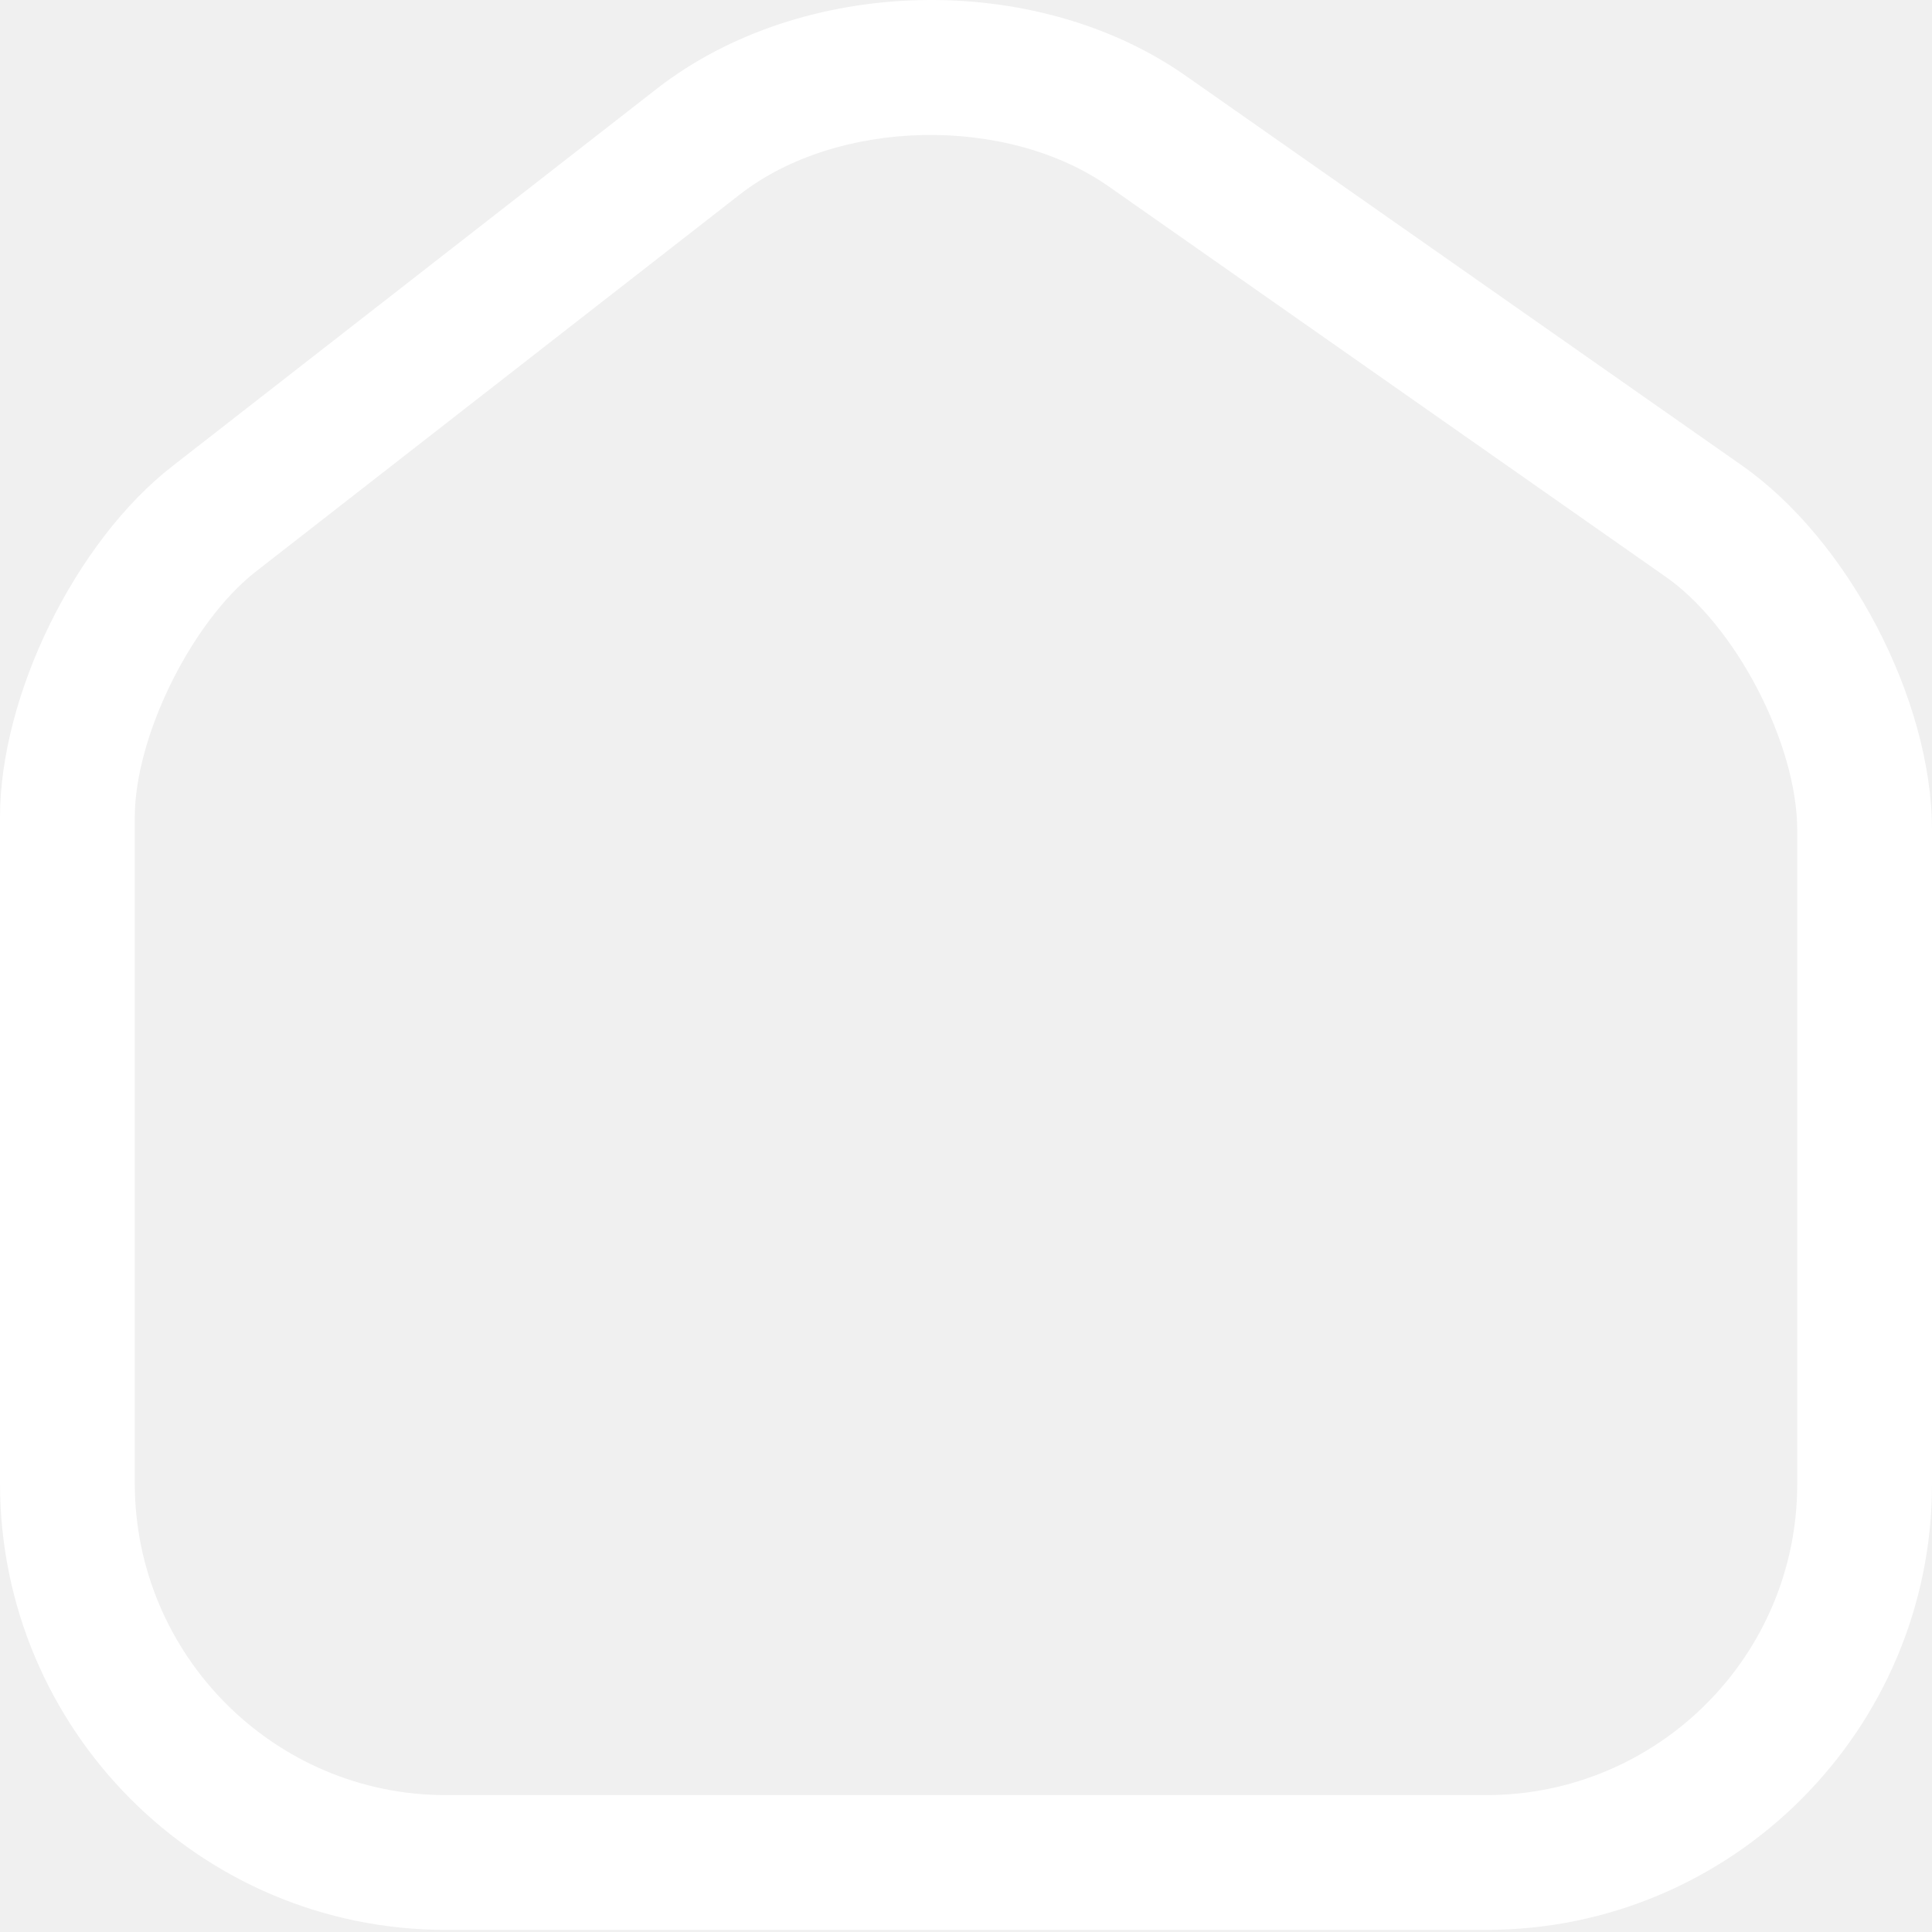
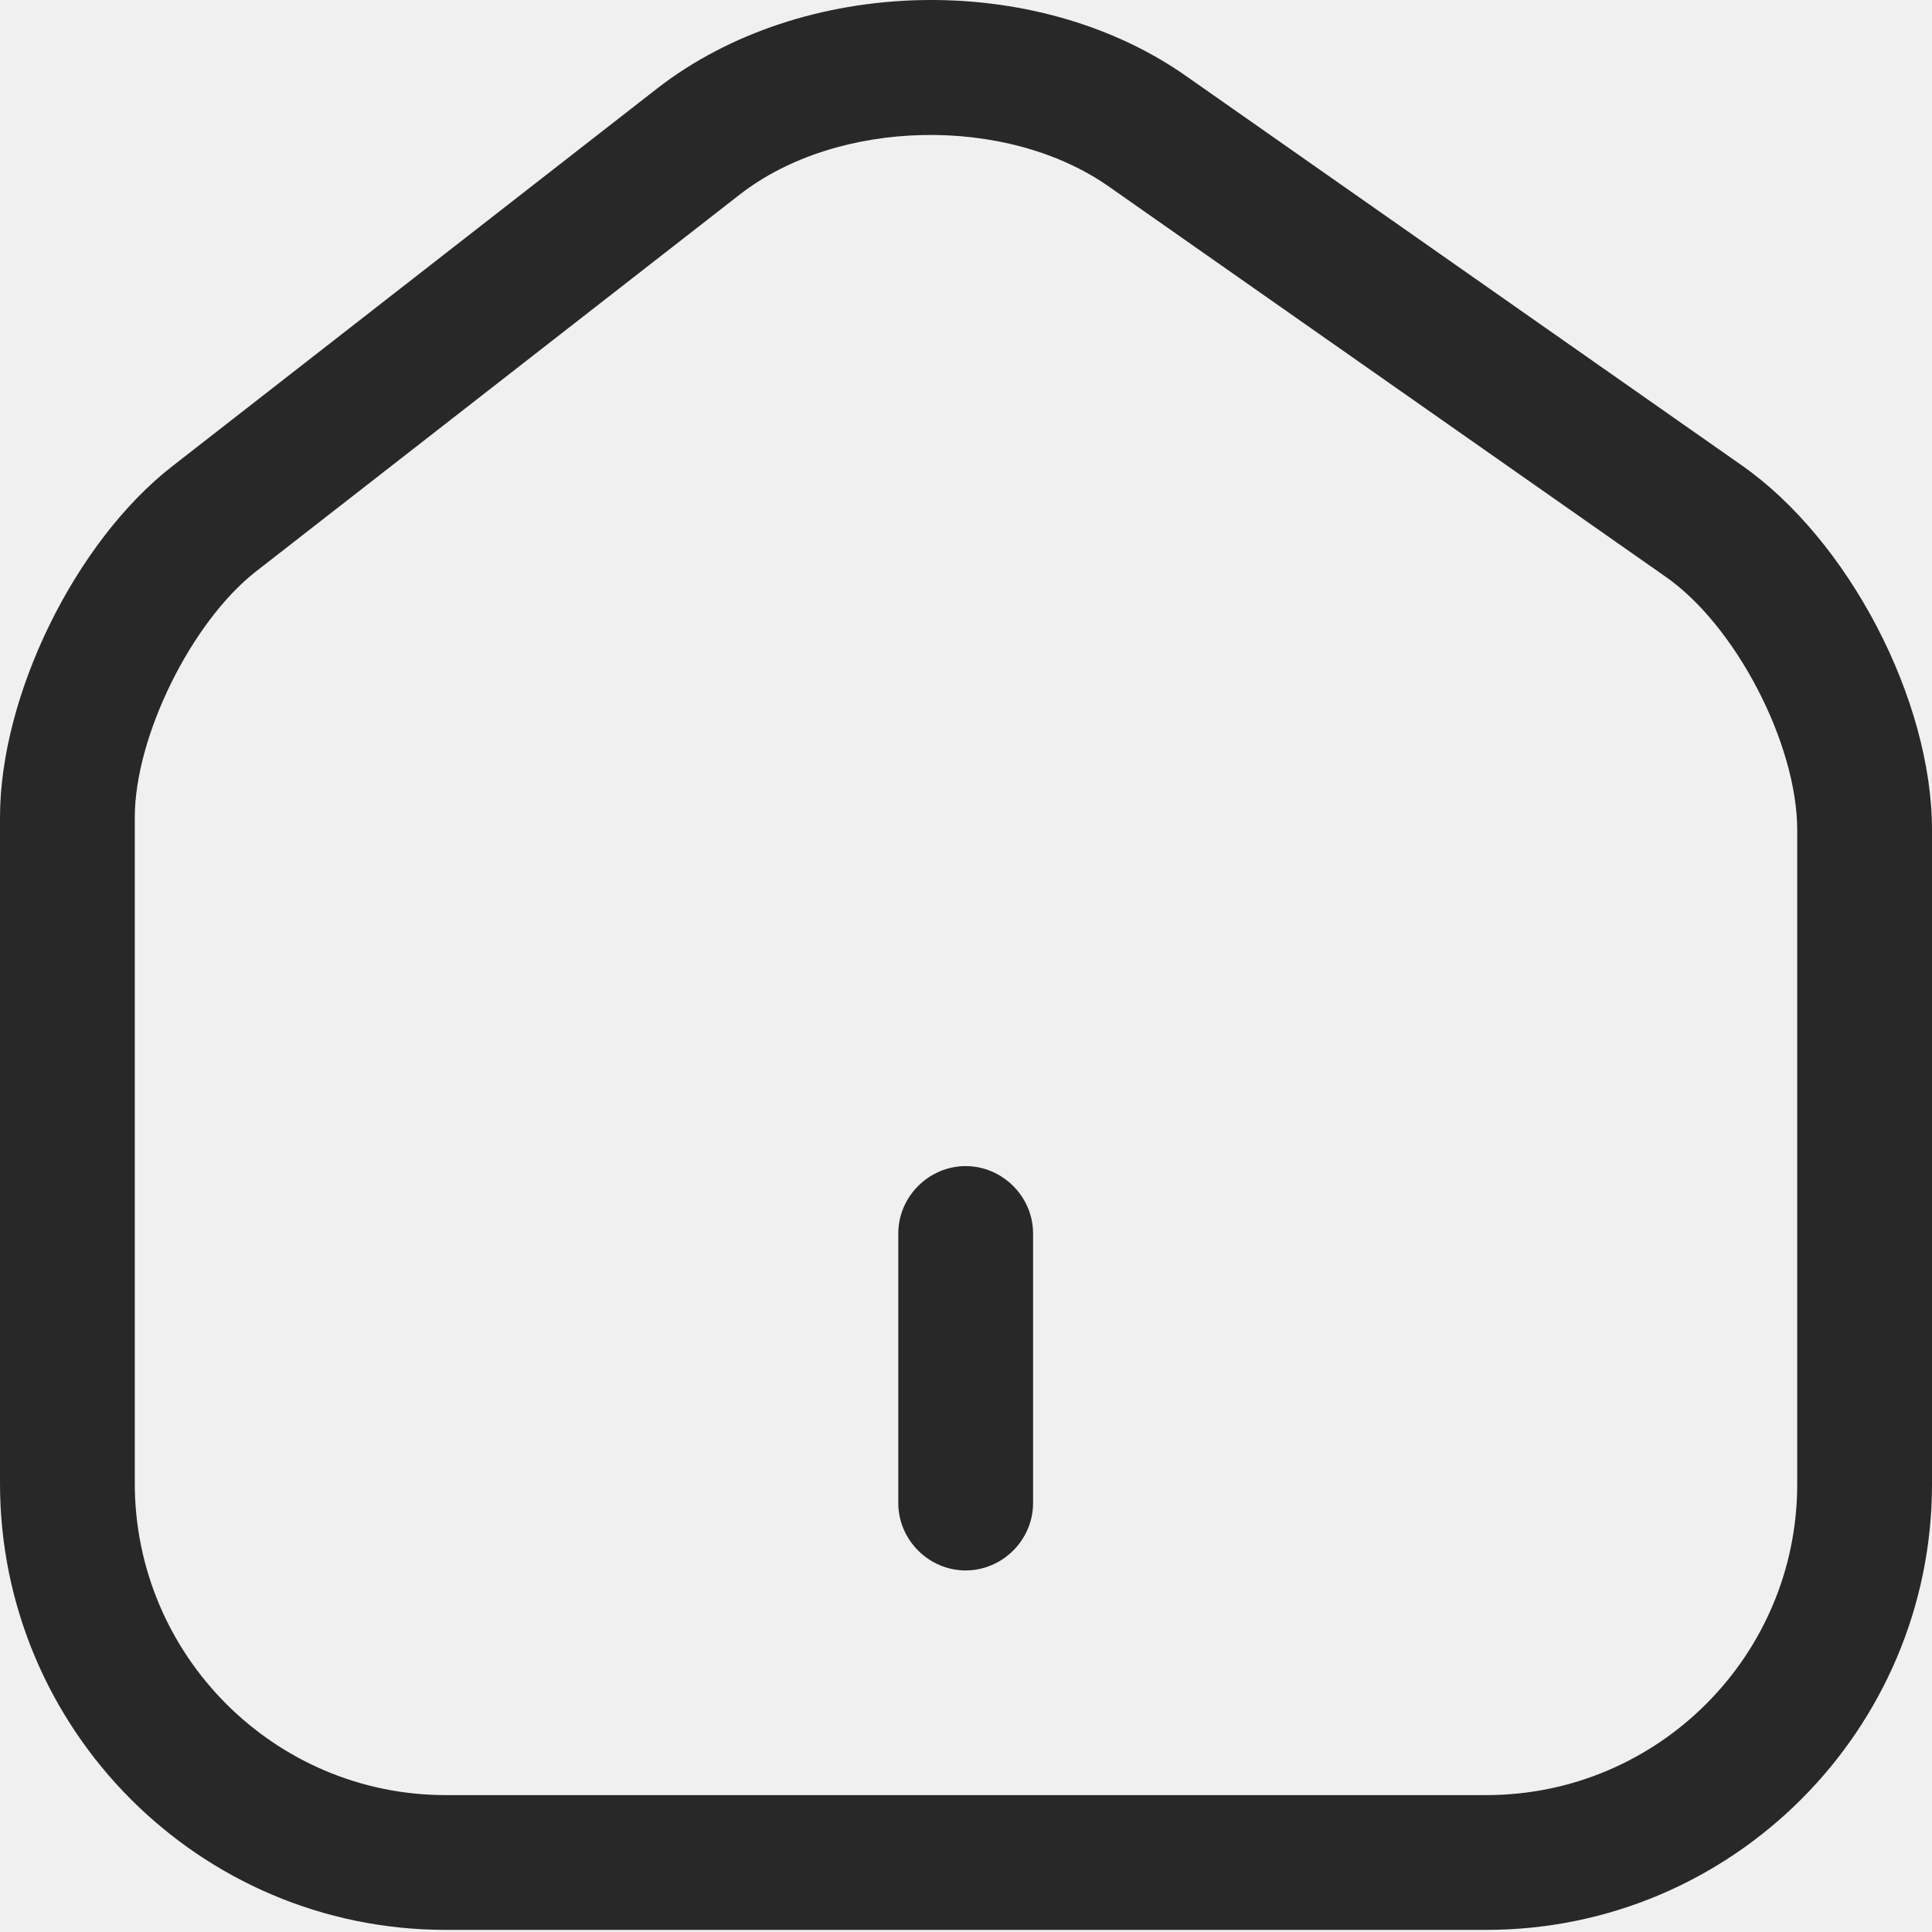
<svg xmlns="http://www.w3.org/2000/svg" width="21" height="21" viewBox="0 0 21 21" fill="none">
-   <path d="M16.155 20.977H4.845C2.168 20.977 0 18.799 0 16.123V8.885C0 7.557 0.82 5.886 1.875 5.066L7.14 0.964C8.722 -0.267 11.252 -0.326 12.893 0.827L18.929 5.056C20.092 5.867 21 7.605 21 9.022V16.133C21 18.799 18.832 20.977 16.155 20.977ZM8.039 2.116L2.774 6.218C2.08 6.765 1.465 8.006 1.465 8.885V16.123C1.465 17.988 2.979 19.512 4.845 19.512H16.155C18.021 19.512 19.535 17.998 19.535 16.133V9.022C19.535 8.084 18.861 6.785 18.089 6.258L12.053 2.028C10.94 1.247 9.103 1.286 8.039 2.116Z" fill="white" />
+   <path d="M16.155 20.977H4.845C2.168 20.977 0 18.799 0 16.123V8.885C0 7.557 0.82 5.886 1.875 5.066L7.14 0.964C8.722 -0.267 11.252 -0.326 12.893 0.827L18.929 5.056C20.092 5.867 21 7.605 21 9.022V16.133C21 18.799 18.832 20.977 16.155 20.977ZM8.039 2.116L2.774 6.218C2.08 6.765 1.465 8.006 1.465 8.885V16.123C1.465 17.988 2.979 19.512 4.845 19.512H16.155C18.021 19.512 19.535 17.998 19.535 16.133V9.022C19.535 8.084 18.861 6.785 18.089 6.258L12.053 2.028C10.94 1.247 9.103 1.286 8.039 2.116Z" fill="#282828" />
+   <path d="M10.496 17.07C10.096 17.07 9.764 16.738 9.764 16.338V13.407C9.764 13.007 10.096 12.675 10.496 12.675C10.897 12.675 11.229 13.007 11.229 13.407V16.338C11.229 16.738 10.897 17.07 10.496 17.07Z" fill="#282828" />
</svg>
